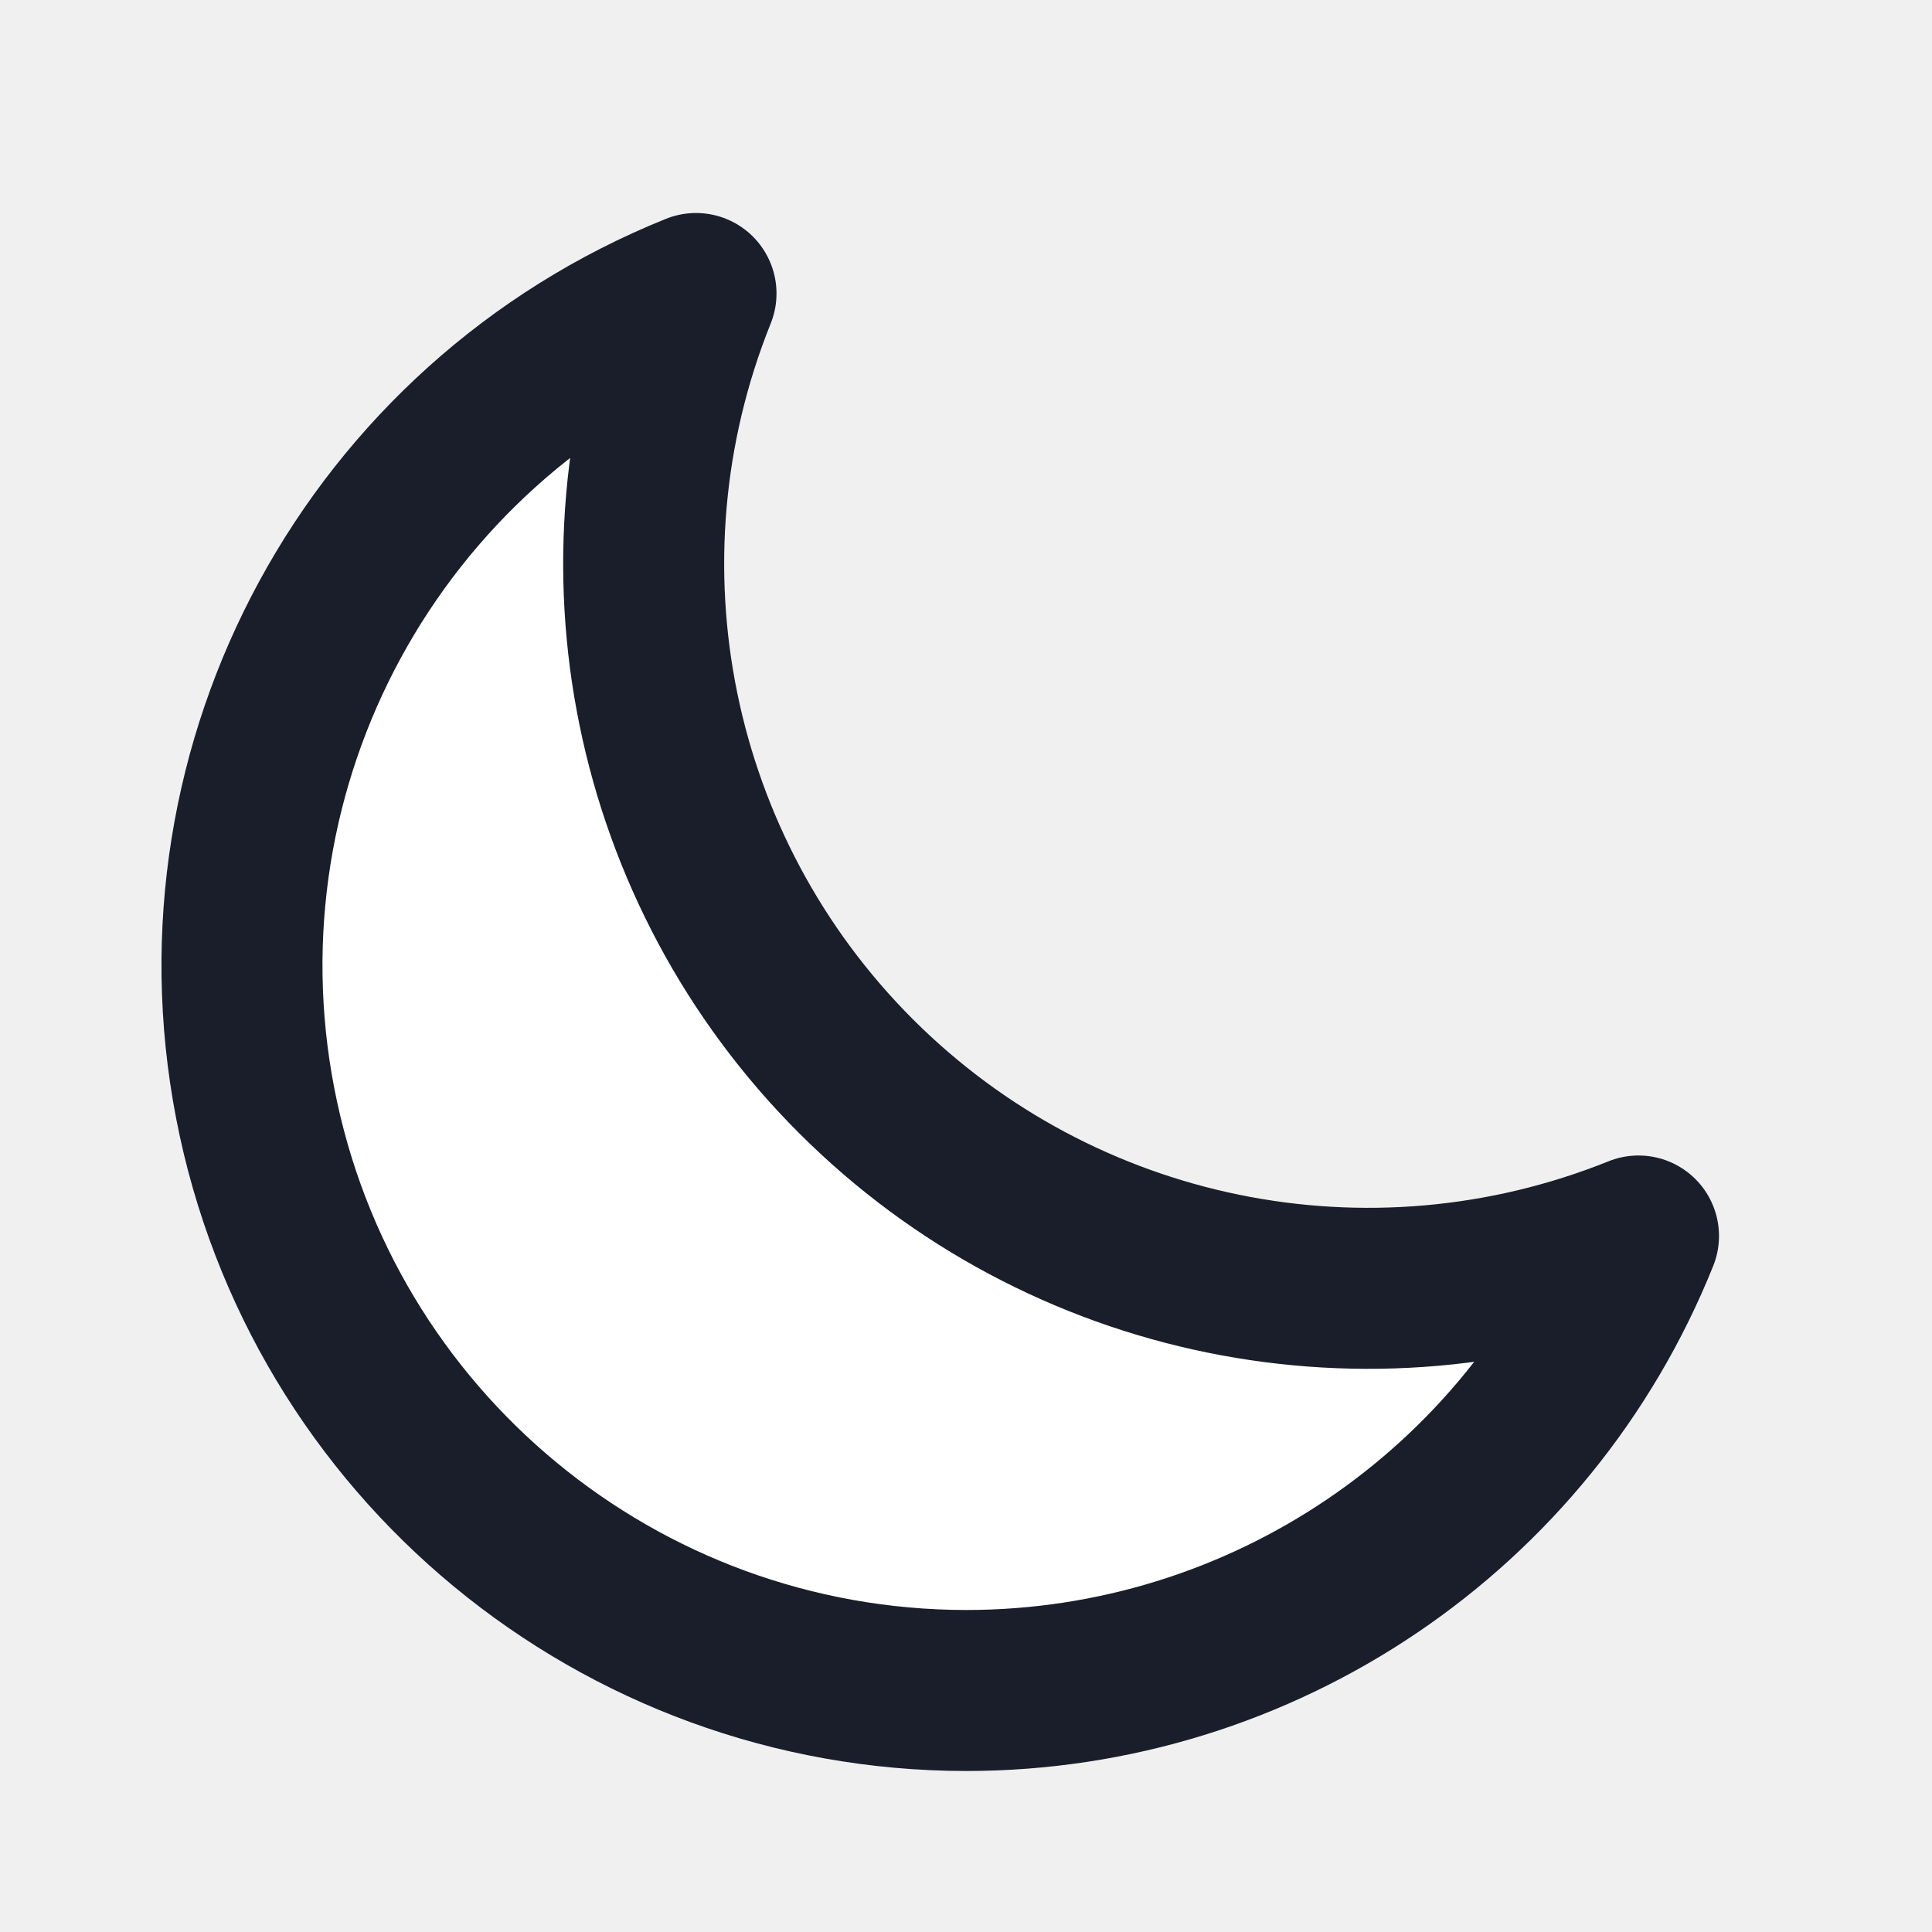
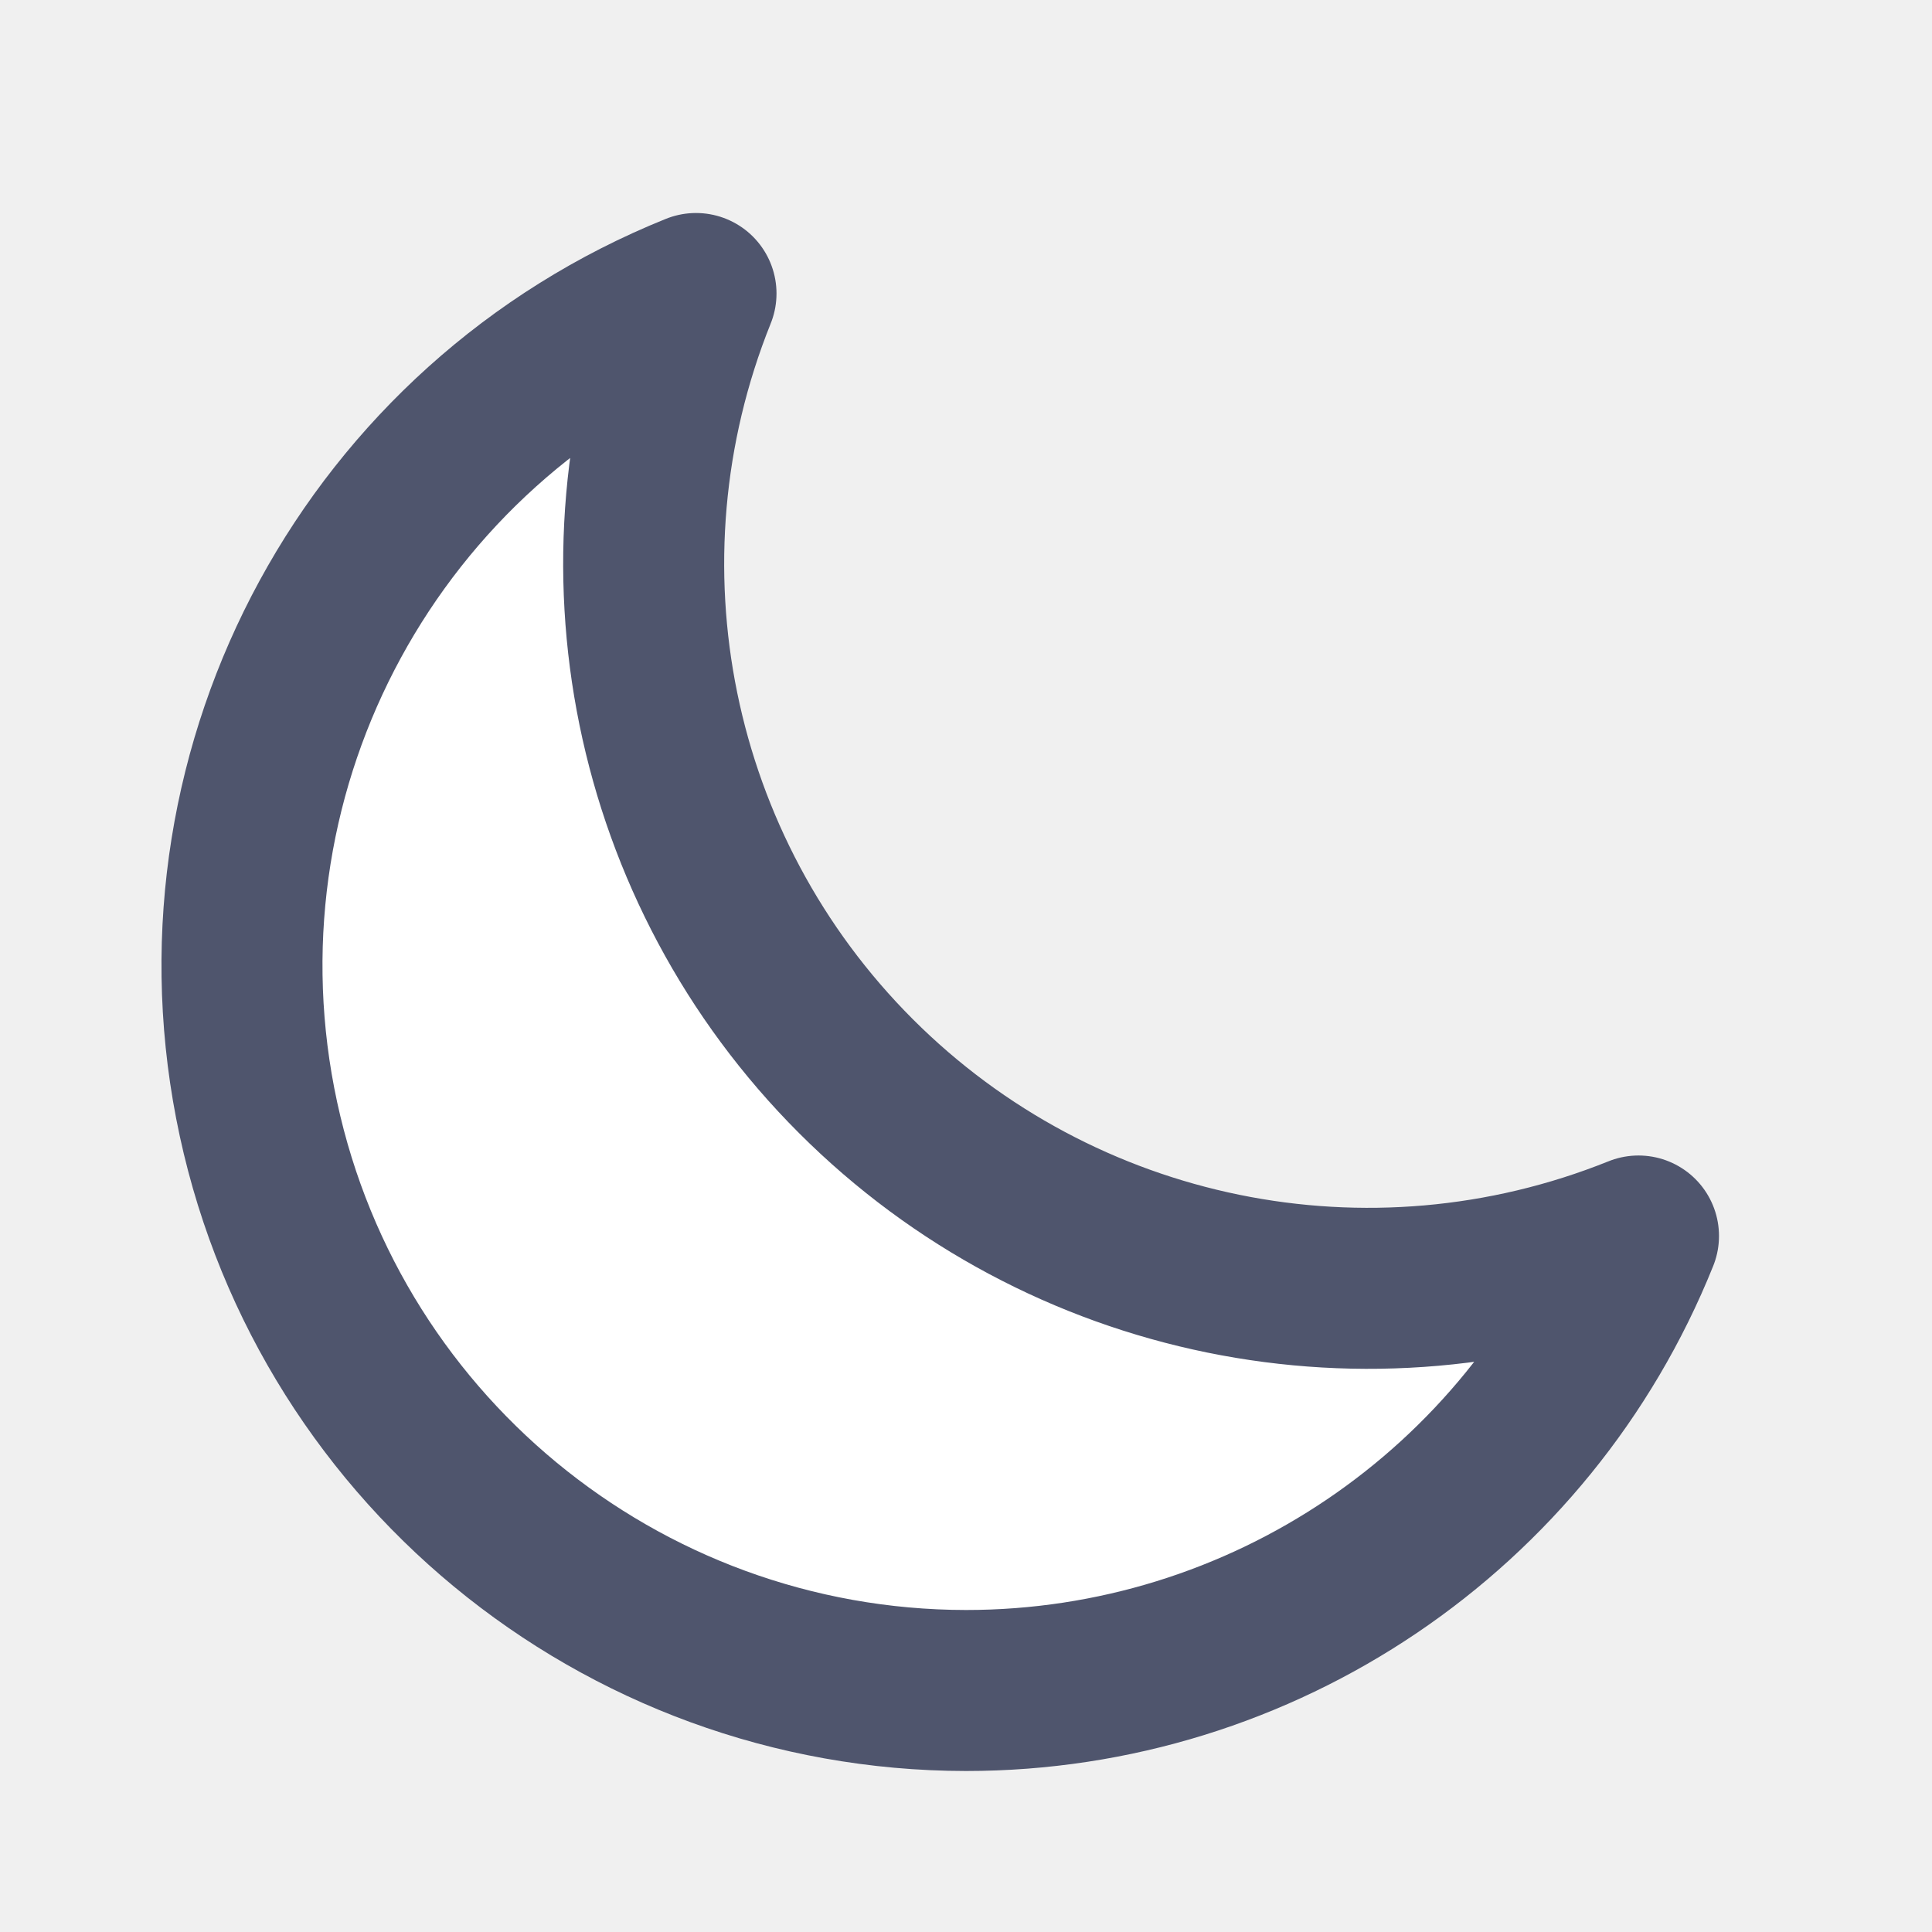
<svg xmlns="http://www.w3.org/2000/svg" class="h-6 w-6" fill="white" viewBox="0 0 24 24" stroke="currentColor" stroke-width="2">
-   <path stroke="#191e2a" stroke-linecap="round" stroke-linejoin="round" d="M20.354 15.354A9 9 0 018.646 3.646 9.003 9.003 0 0012 21a9.003 9.003 0 008.354-5.646z" />
+   <path stroke="#4f556d" stroke-linecap="round" stroke-linejoin="round" d="M20.354 15.354A9 9 0 018.646 3.646 9.003 9.003 0 0012 21a9.003 9.003 0 008.354-5.646z" />
</svg>
